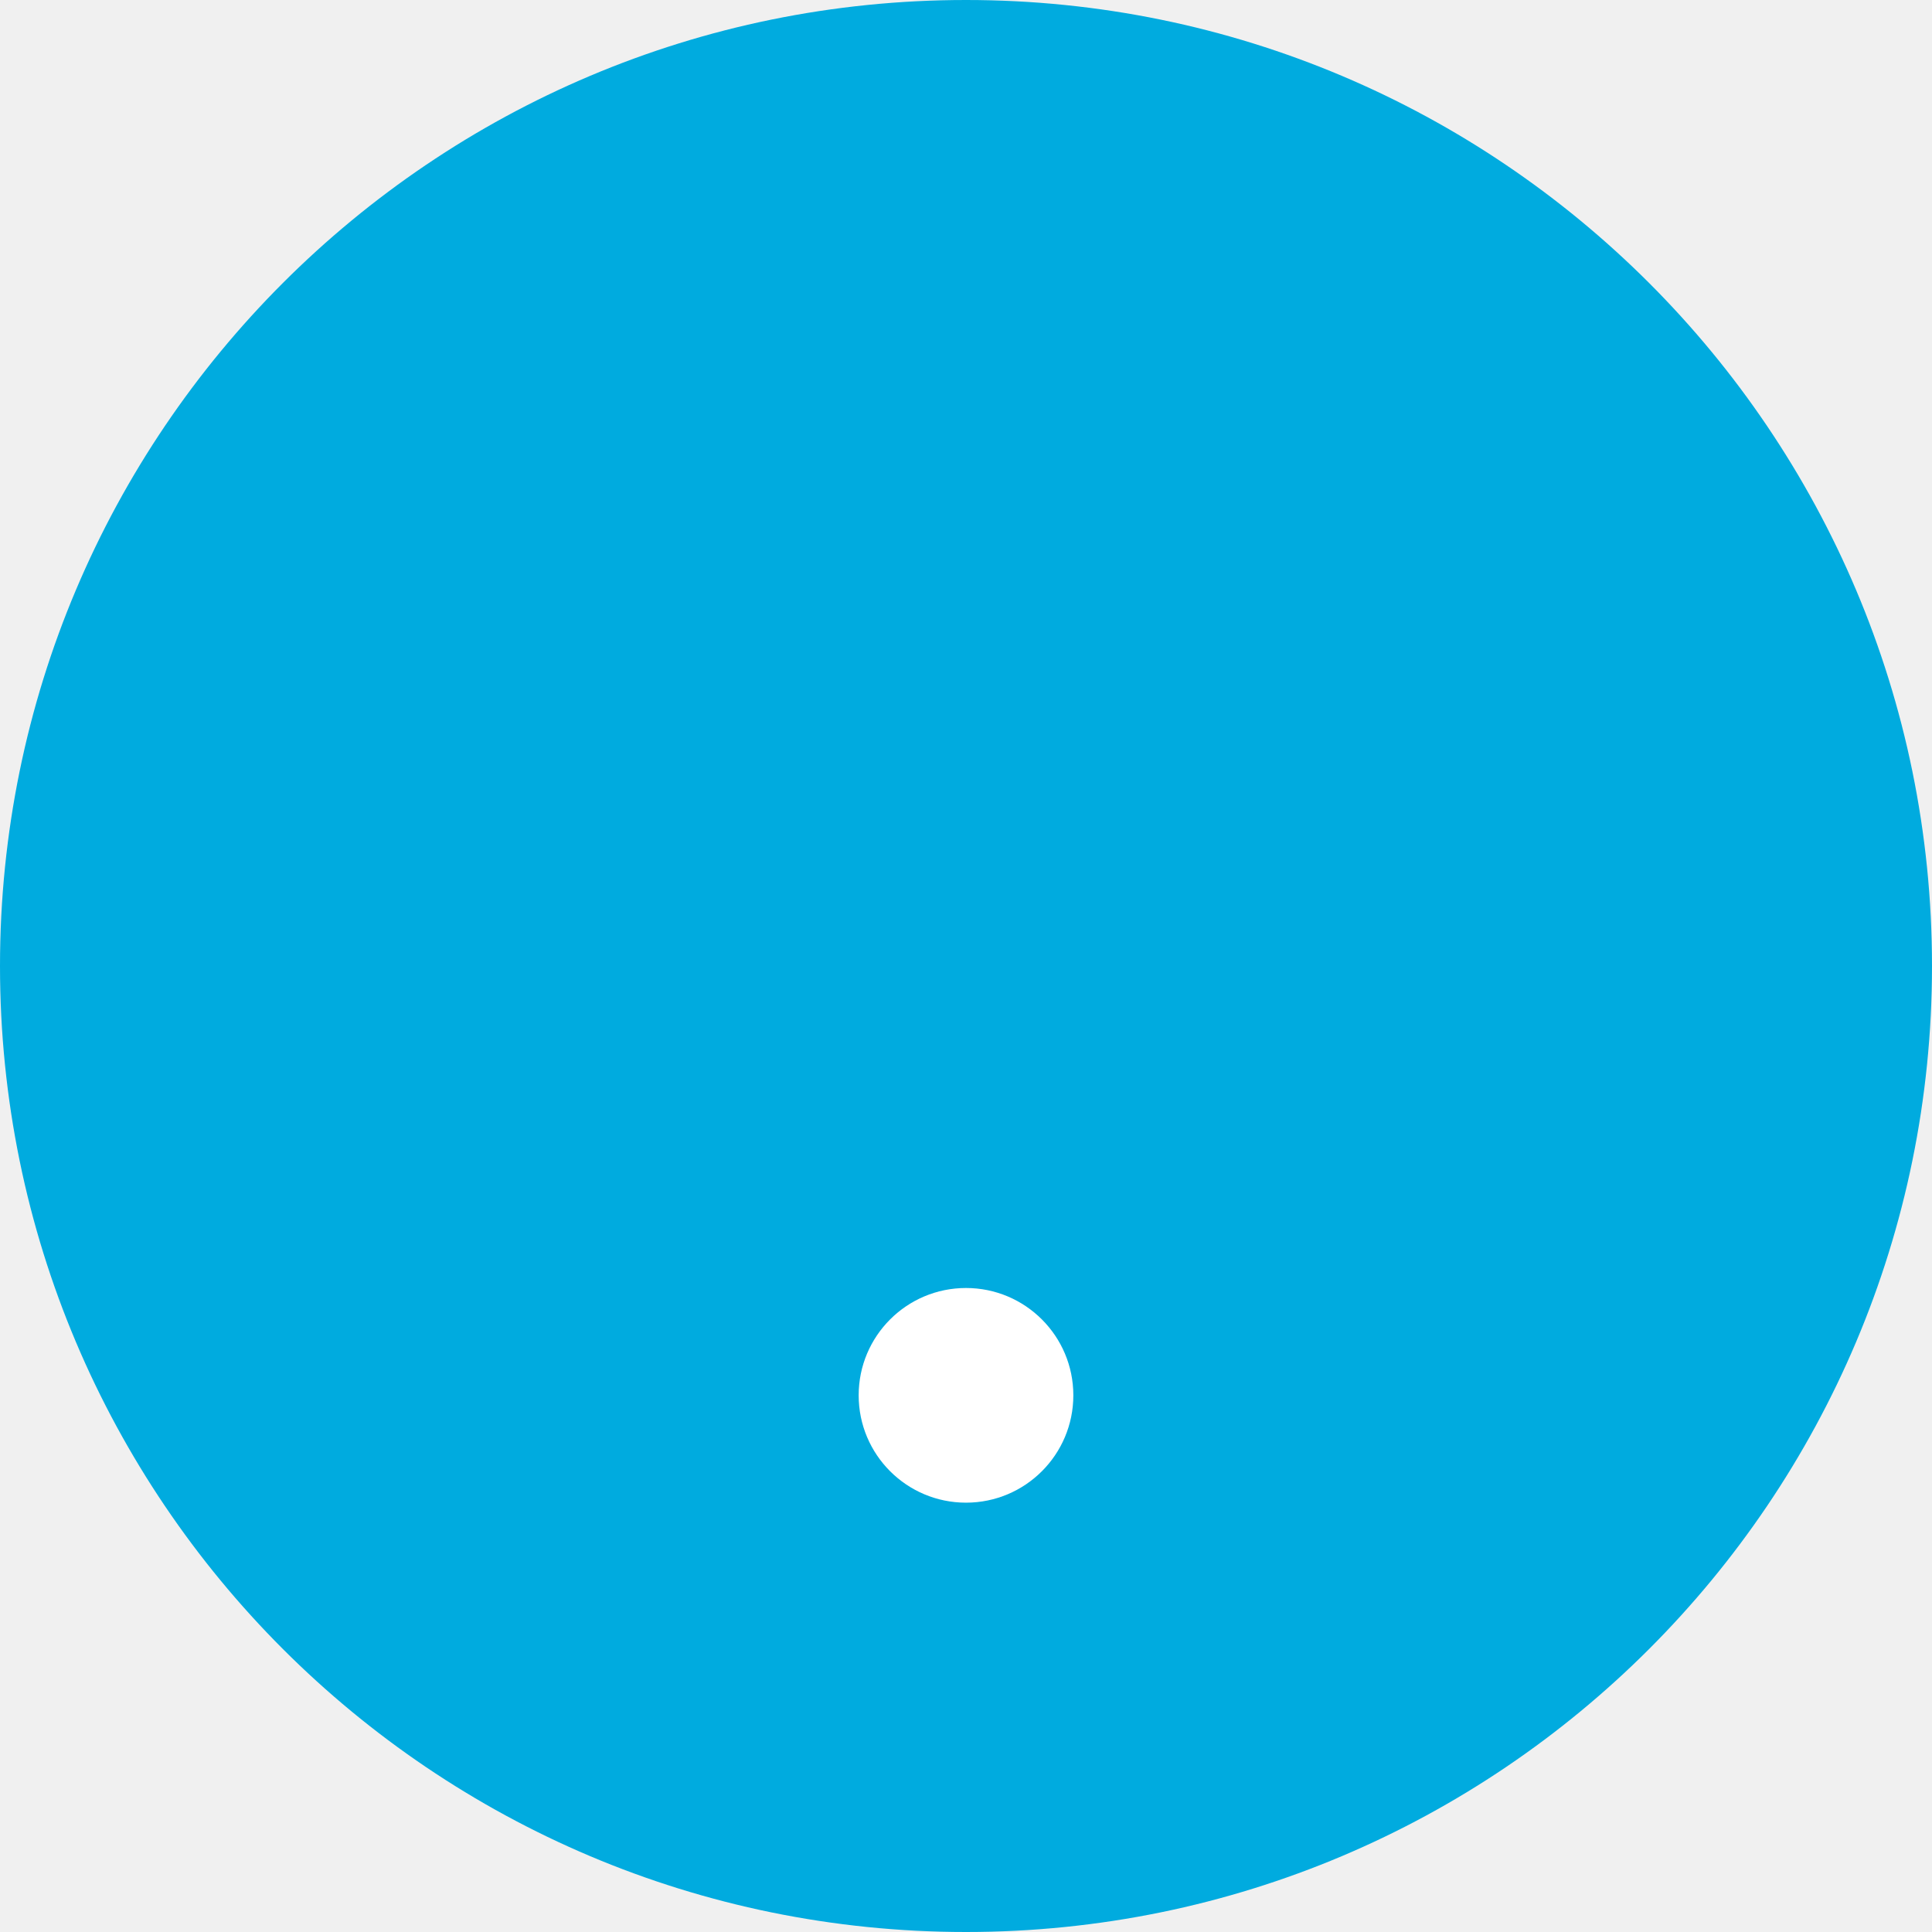
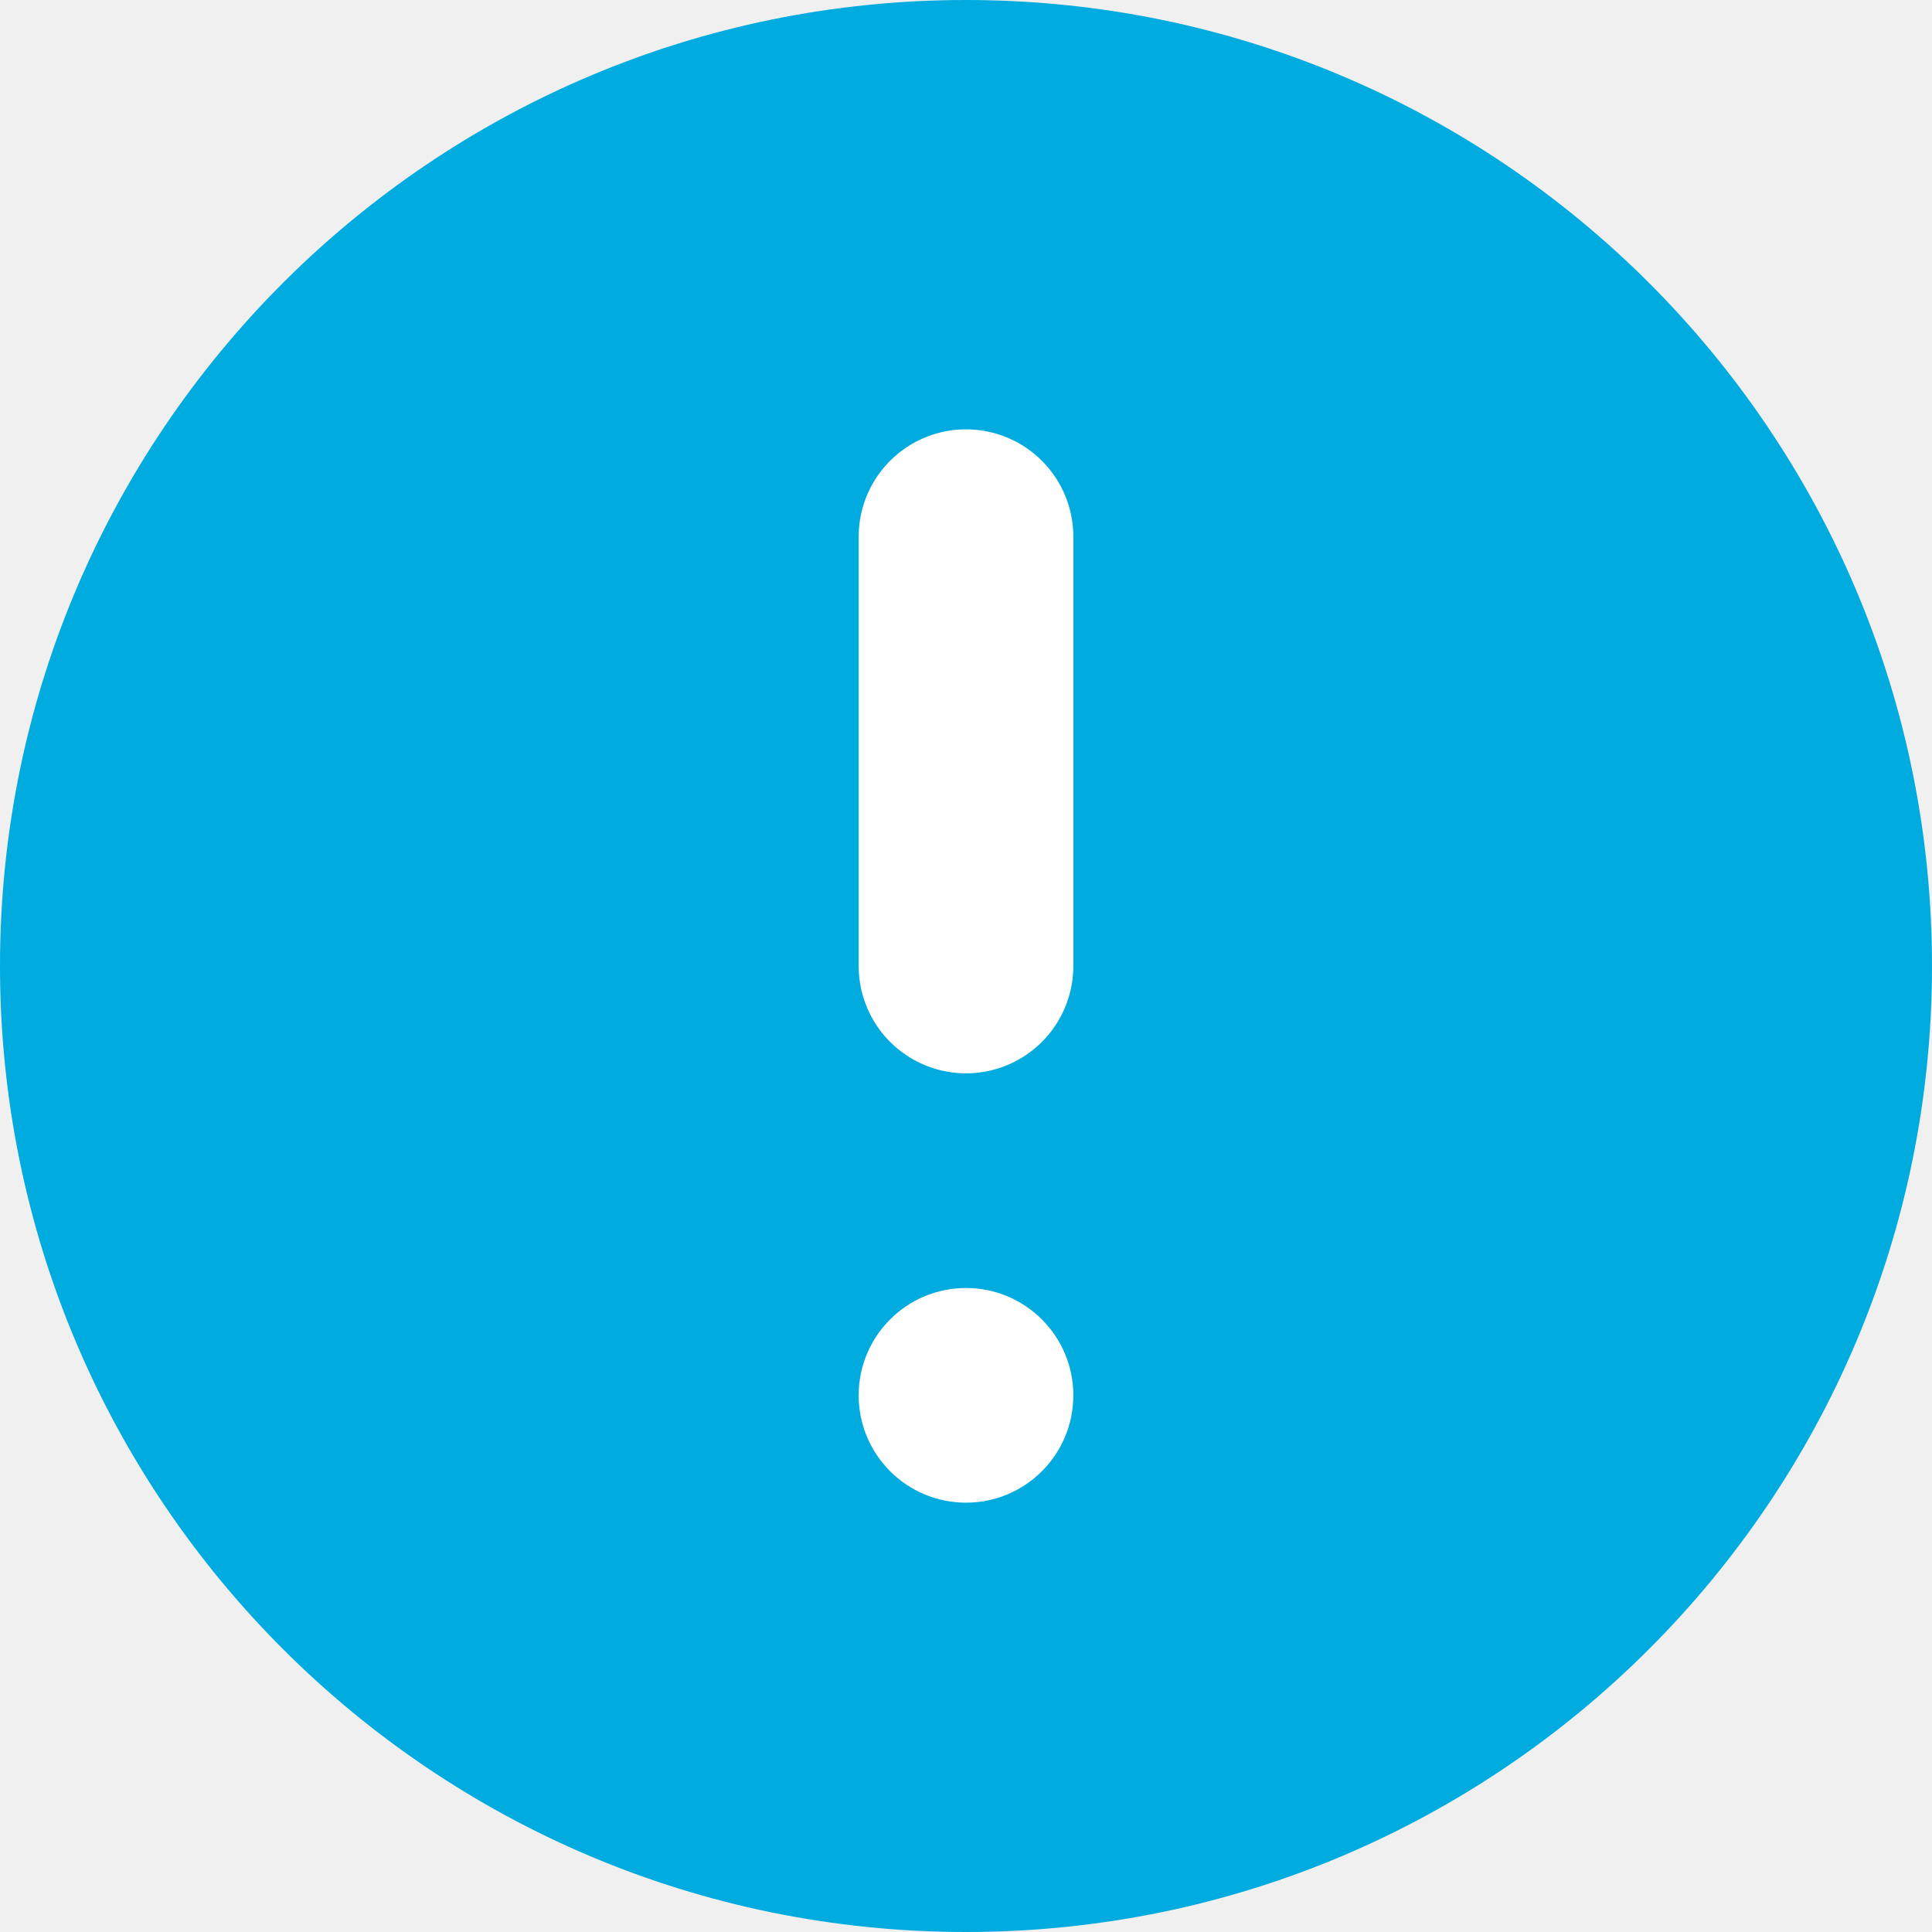
<svg xmlns="http://www.w3.org/2000/svg" width="18" height="18" viewBox="0 0 18 18" fill="none">
-   <defs />
-   <circle id="Ellipse 495" cx="9" cy="9" r="9" fill="#00ABDF" fill-opacity="1" />
-   <circle id="Ellipse 496" cx="9" cy="13" r="1" fill="#FFFFFF" fill-opacity="1" />
-   <path id="Vector 213" d="M9 5L9 " stroke="#FFFFFF" stroke-opacity="1" stroke-width="2" stroke-linejoin="round" stroke-linecap="round" />
+   <circle cx="9" cy="9" r="9" fill="#00ABDF" />
+   <circle cx="9" cy="13" r="1" fill="white" />
+   <path d="M9 5V9" stroke="white" stroke-width="2" stroke-linecap="round" stroke-linejoin="round" />
</svg>
